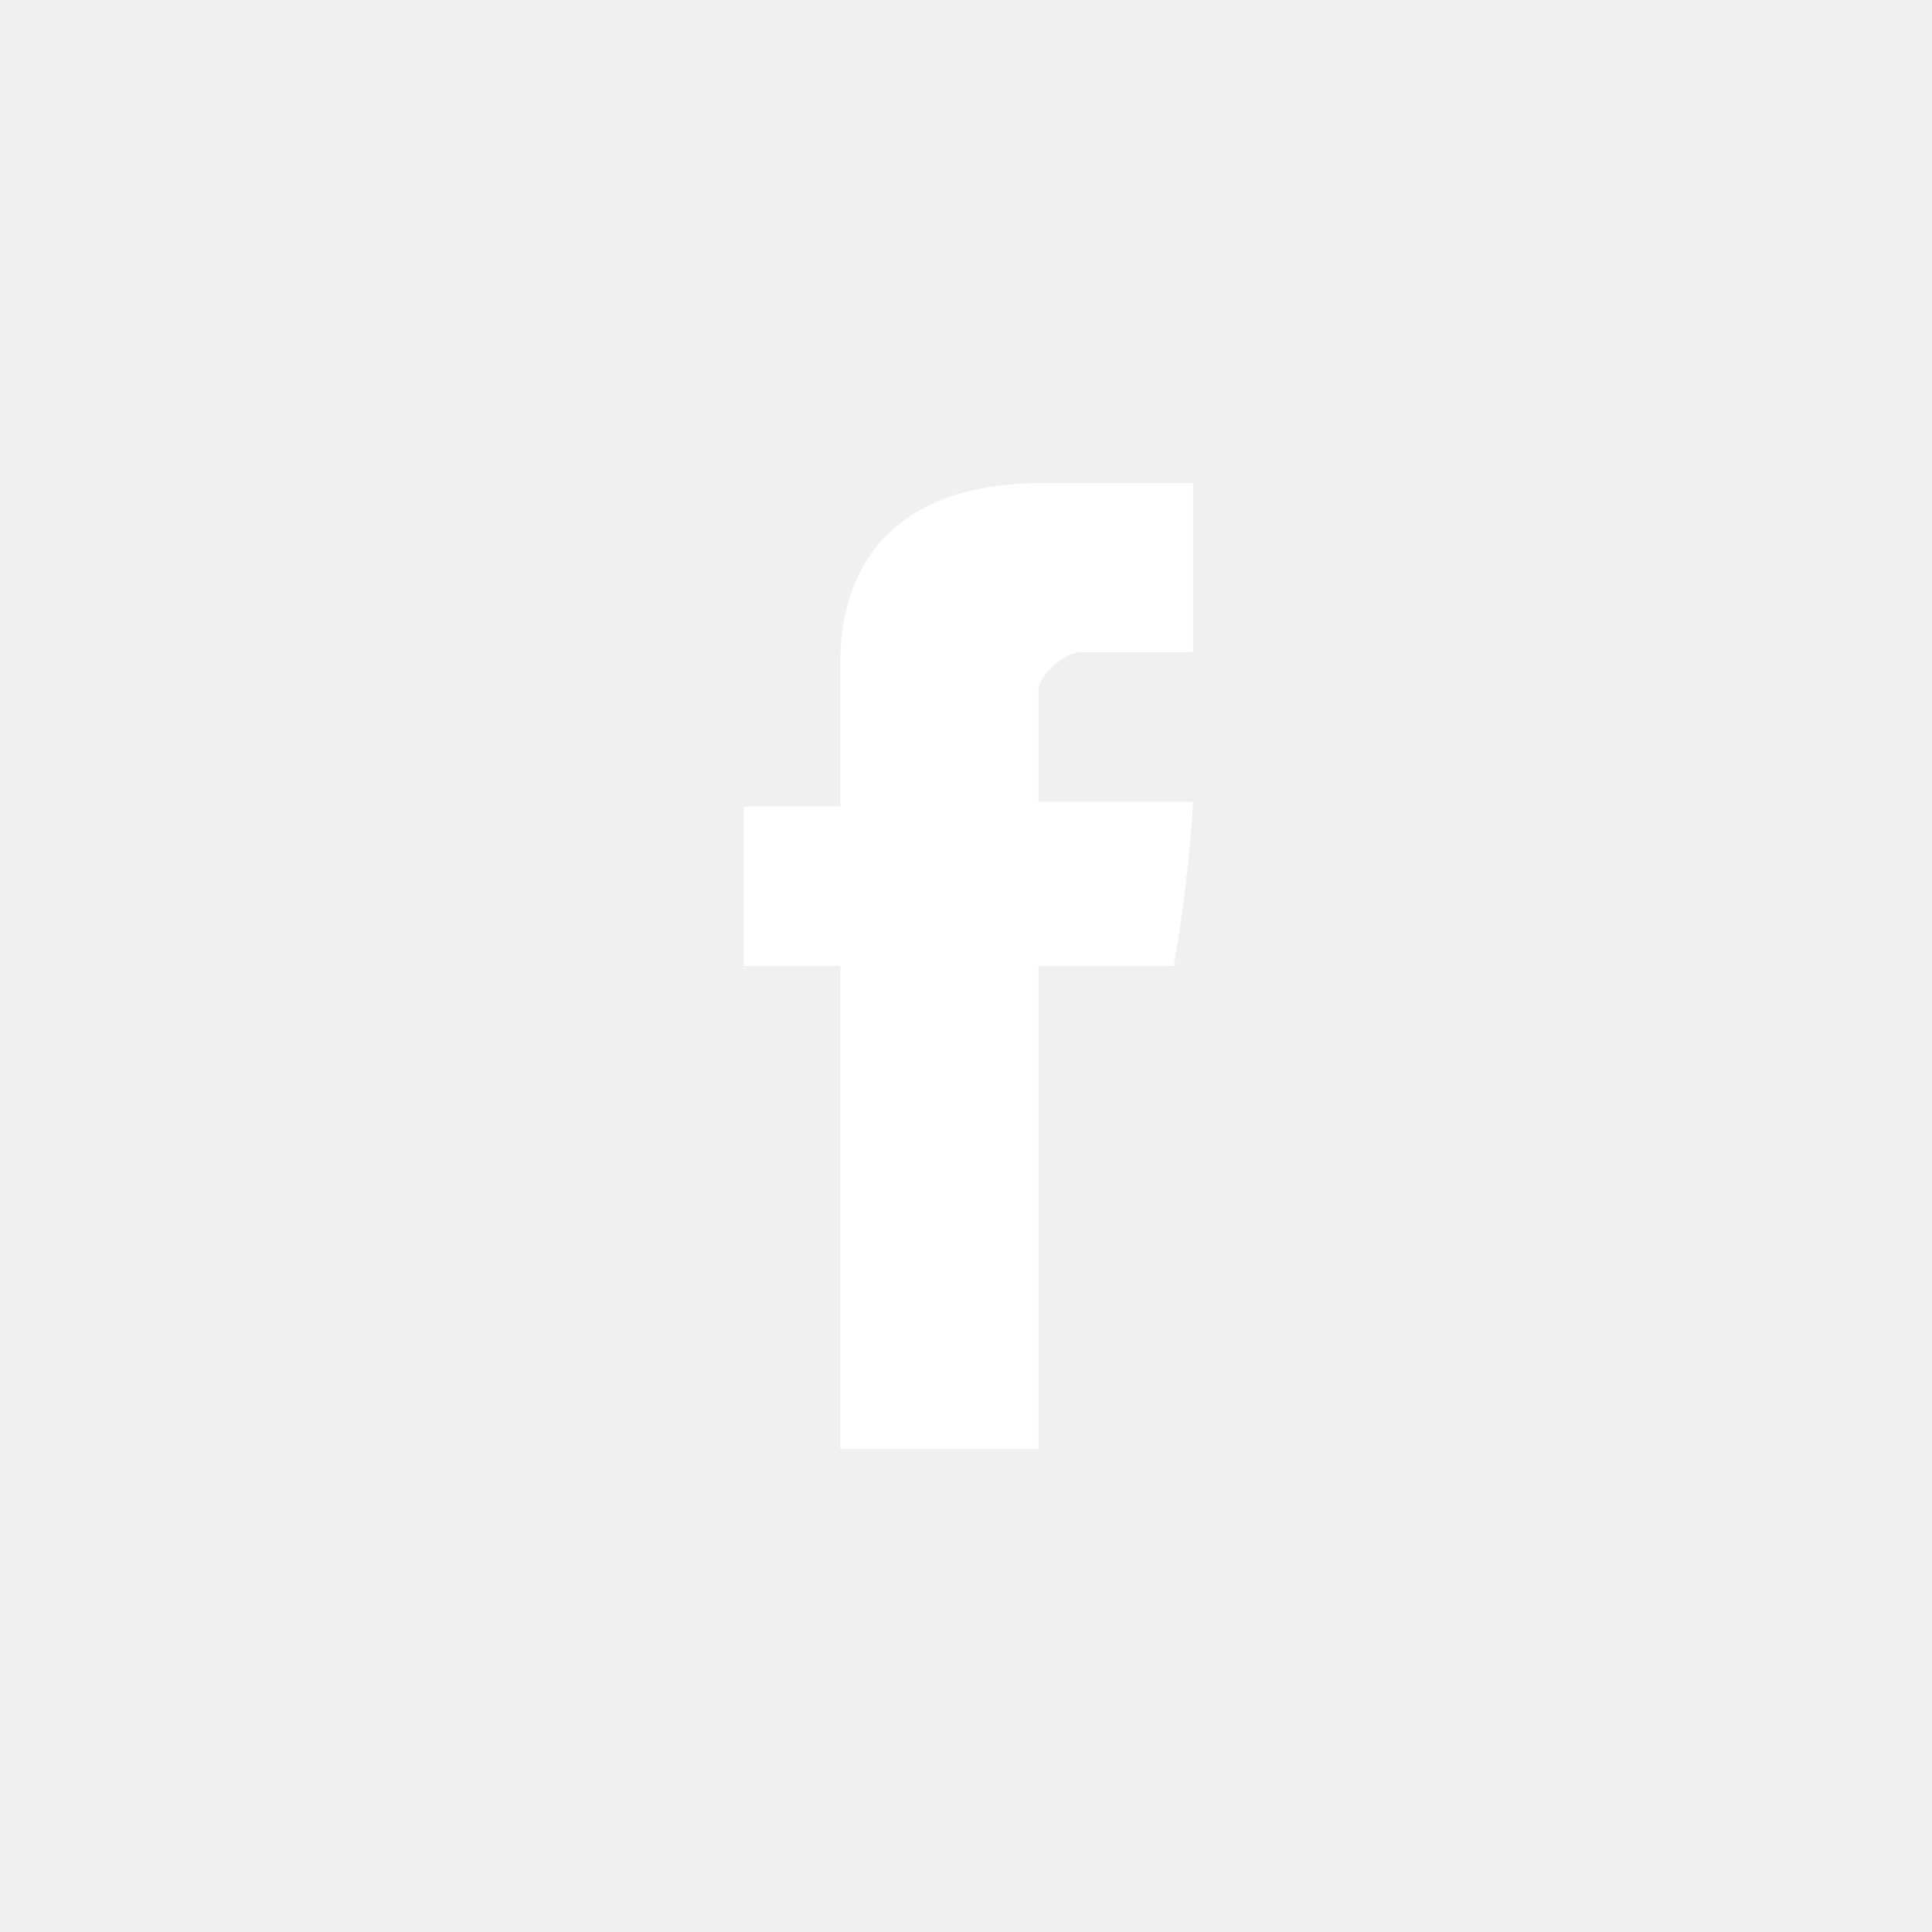
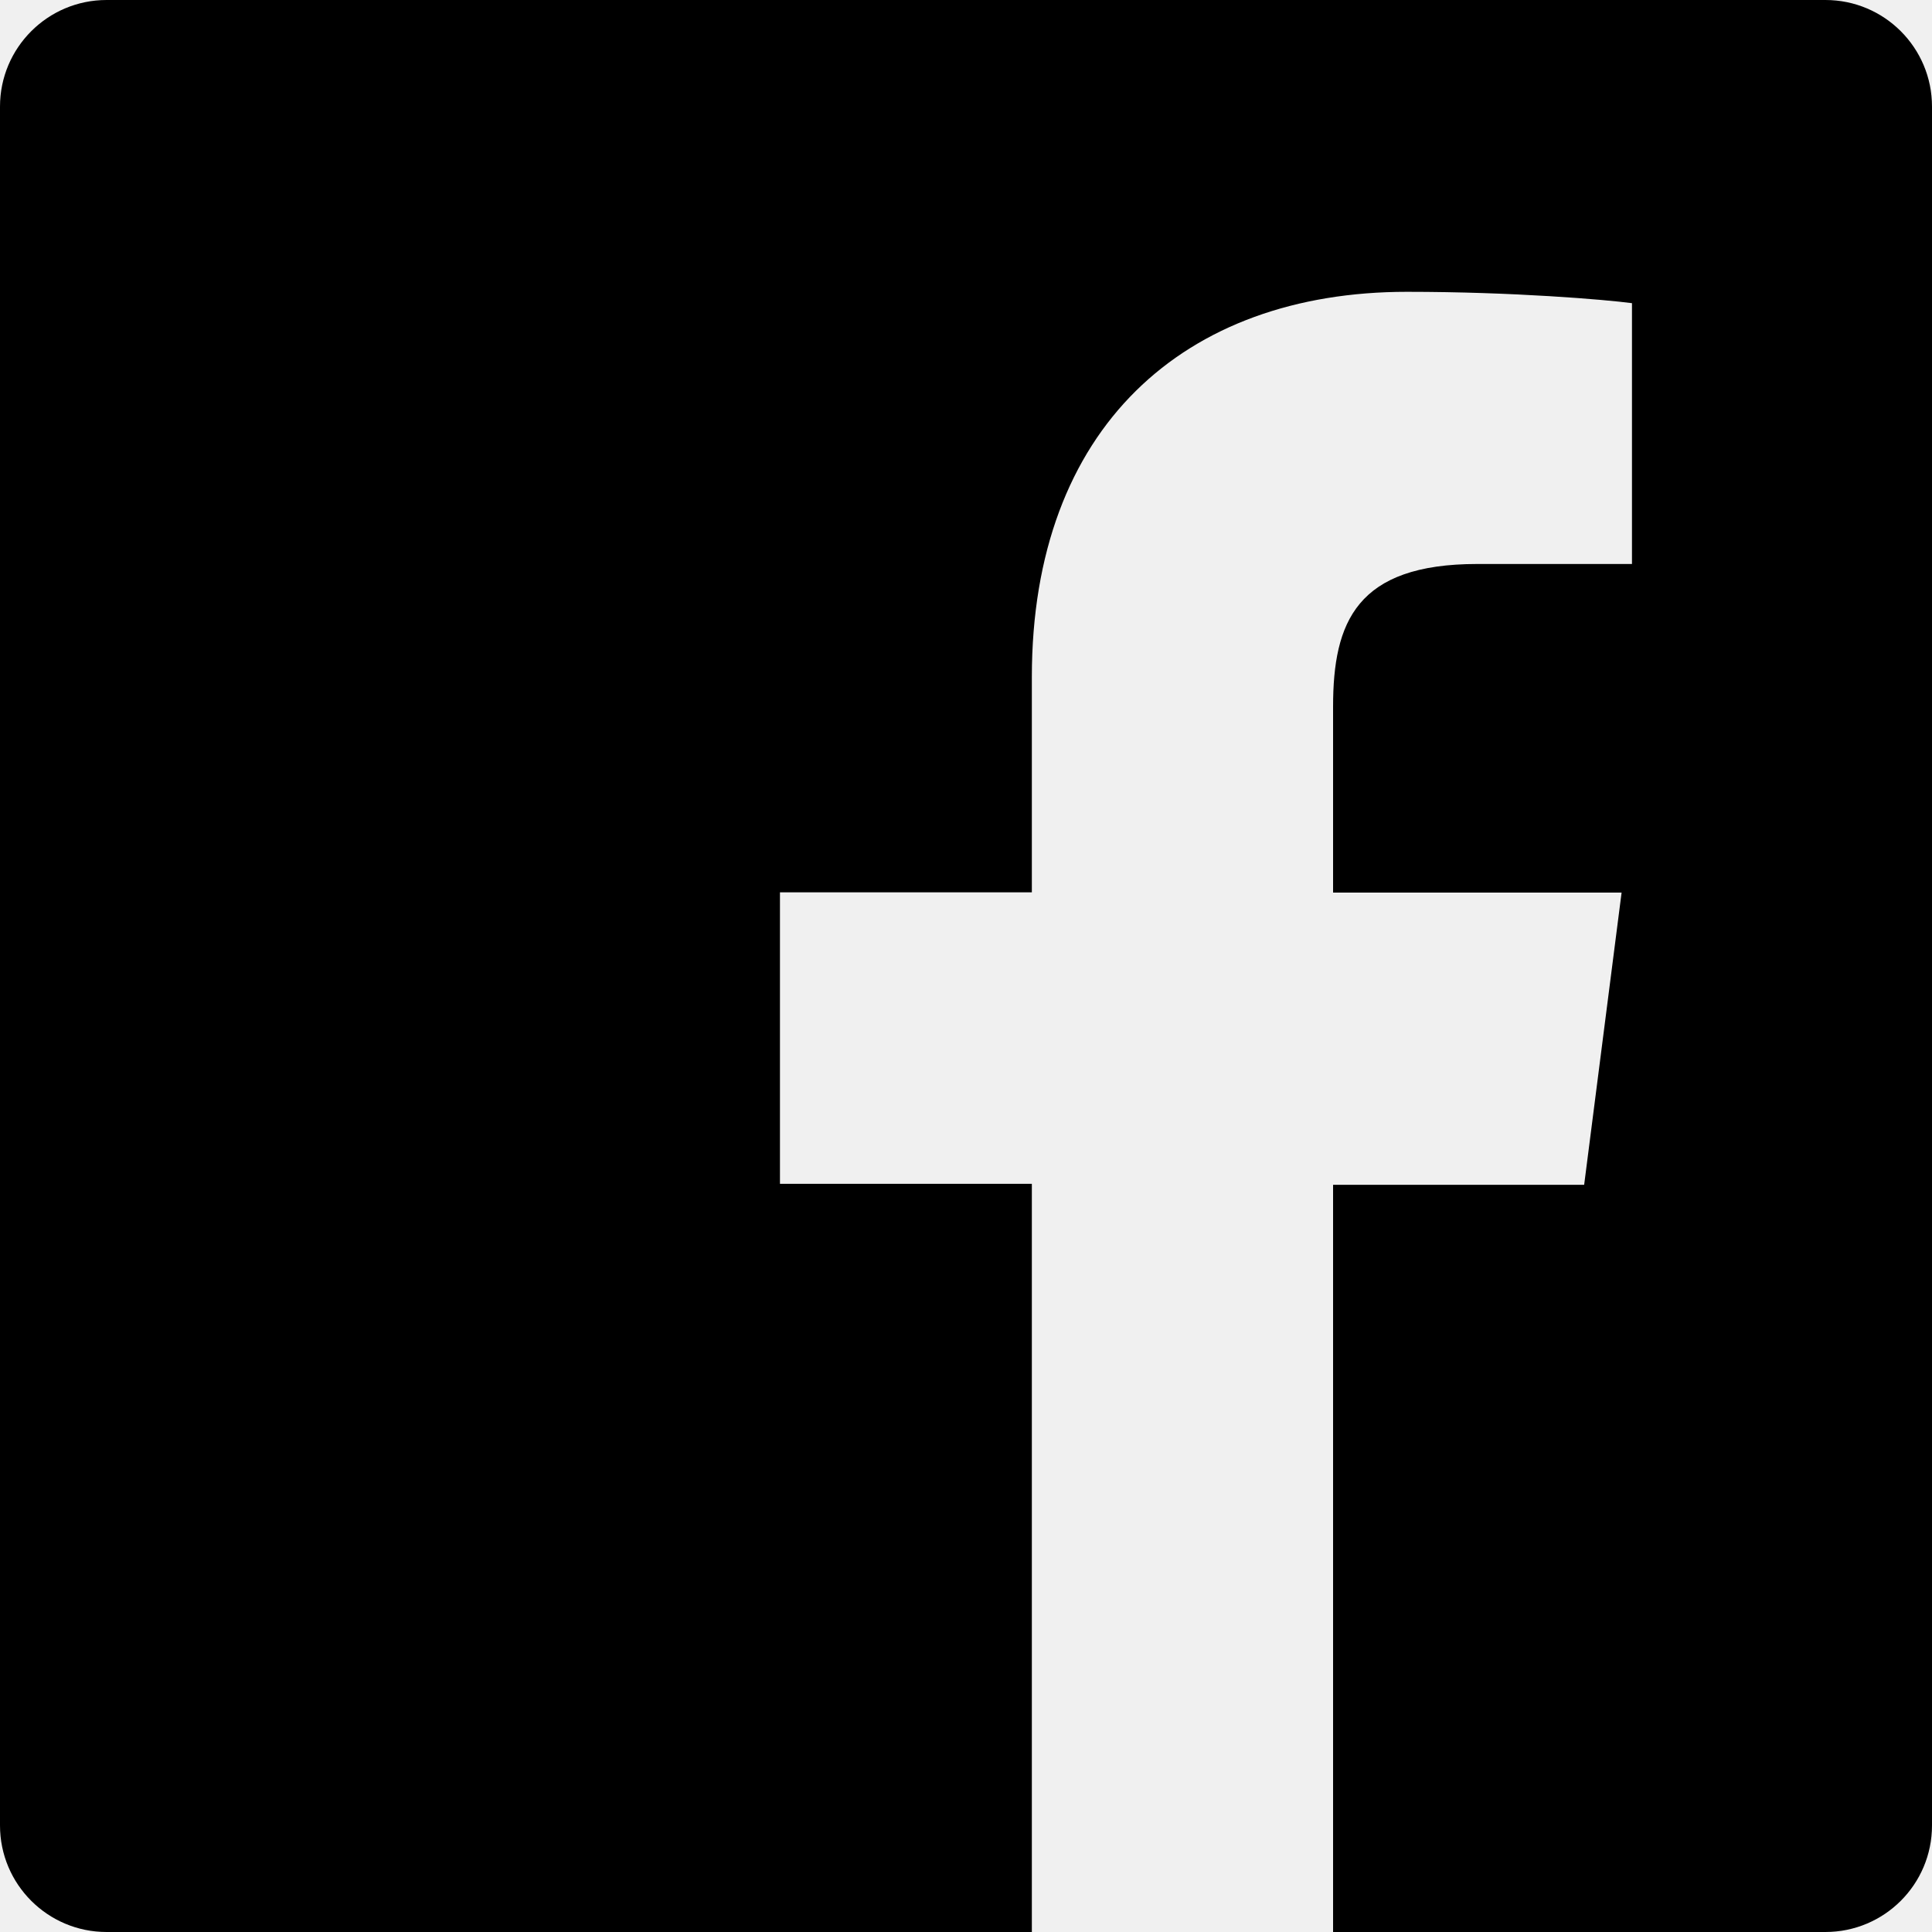
- <svg xmlns="http://www.w3.org/2000/svg" version="1.1" id="Layer_1" x="0px" y="0px" viewBox="0 0 40 40" style="enable-background:new 0 0 40 40;" xml:space="preserve">
-   <style type="text/css">
- 	.st0{fill:#FFFFFF;}
- </style>
-   <g>
-     <path id="Facebook" class="st0" d="M17.4,13.9c0,0.5,0,2.8,0,2.8h-2V20h2v10h4.1V20h2.8c0,0,0.3-1.6,0.4-3.4c-0.4,0-3.2,0-3.2,0   s0-2,0-2.3c0-0.3,0.5-0.8,0.9-0.8c0.4,0,1.4,0,2.3,0c0-0.5,0-2,0-3.5c-1.2,0-2.5,0-3.1,0C17.2,10,17.4,13.4,17.4,13.9z" />
-   </g>
+ <svg xmlns="http://www.w3.org/2000/svg" aria-labelledby="simpleicons-facebook-icon" role="img" viewBox="0 0 24 24">
+   <path d="M22.676 0H1.324C.593 0 0 .593 0 1.324v21.352C0 23.408.593 24 1.324 24h11.494v-9.294H9.689v-3.621h3.129V8.41c0-3.099 1.894-4.785 4.659-4.785 1.325 0 2.464.097 2.796.141v3.24h-1.921c-1.5 0-1.792.721-1.792 1.771v2.311h3.584l-.465 3.63H16.56V24h6.115c.733 0 1.325-.592 1.325-1.324V1.324C24 .593 23.408 0 22.676 0" />
</svg>
